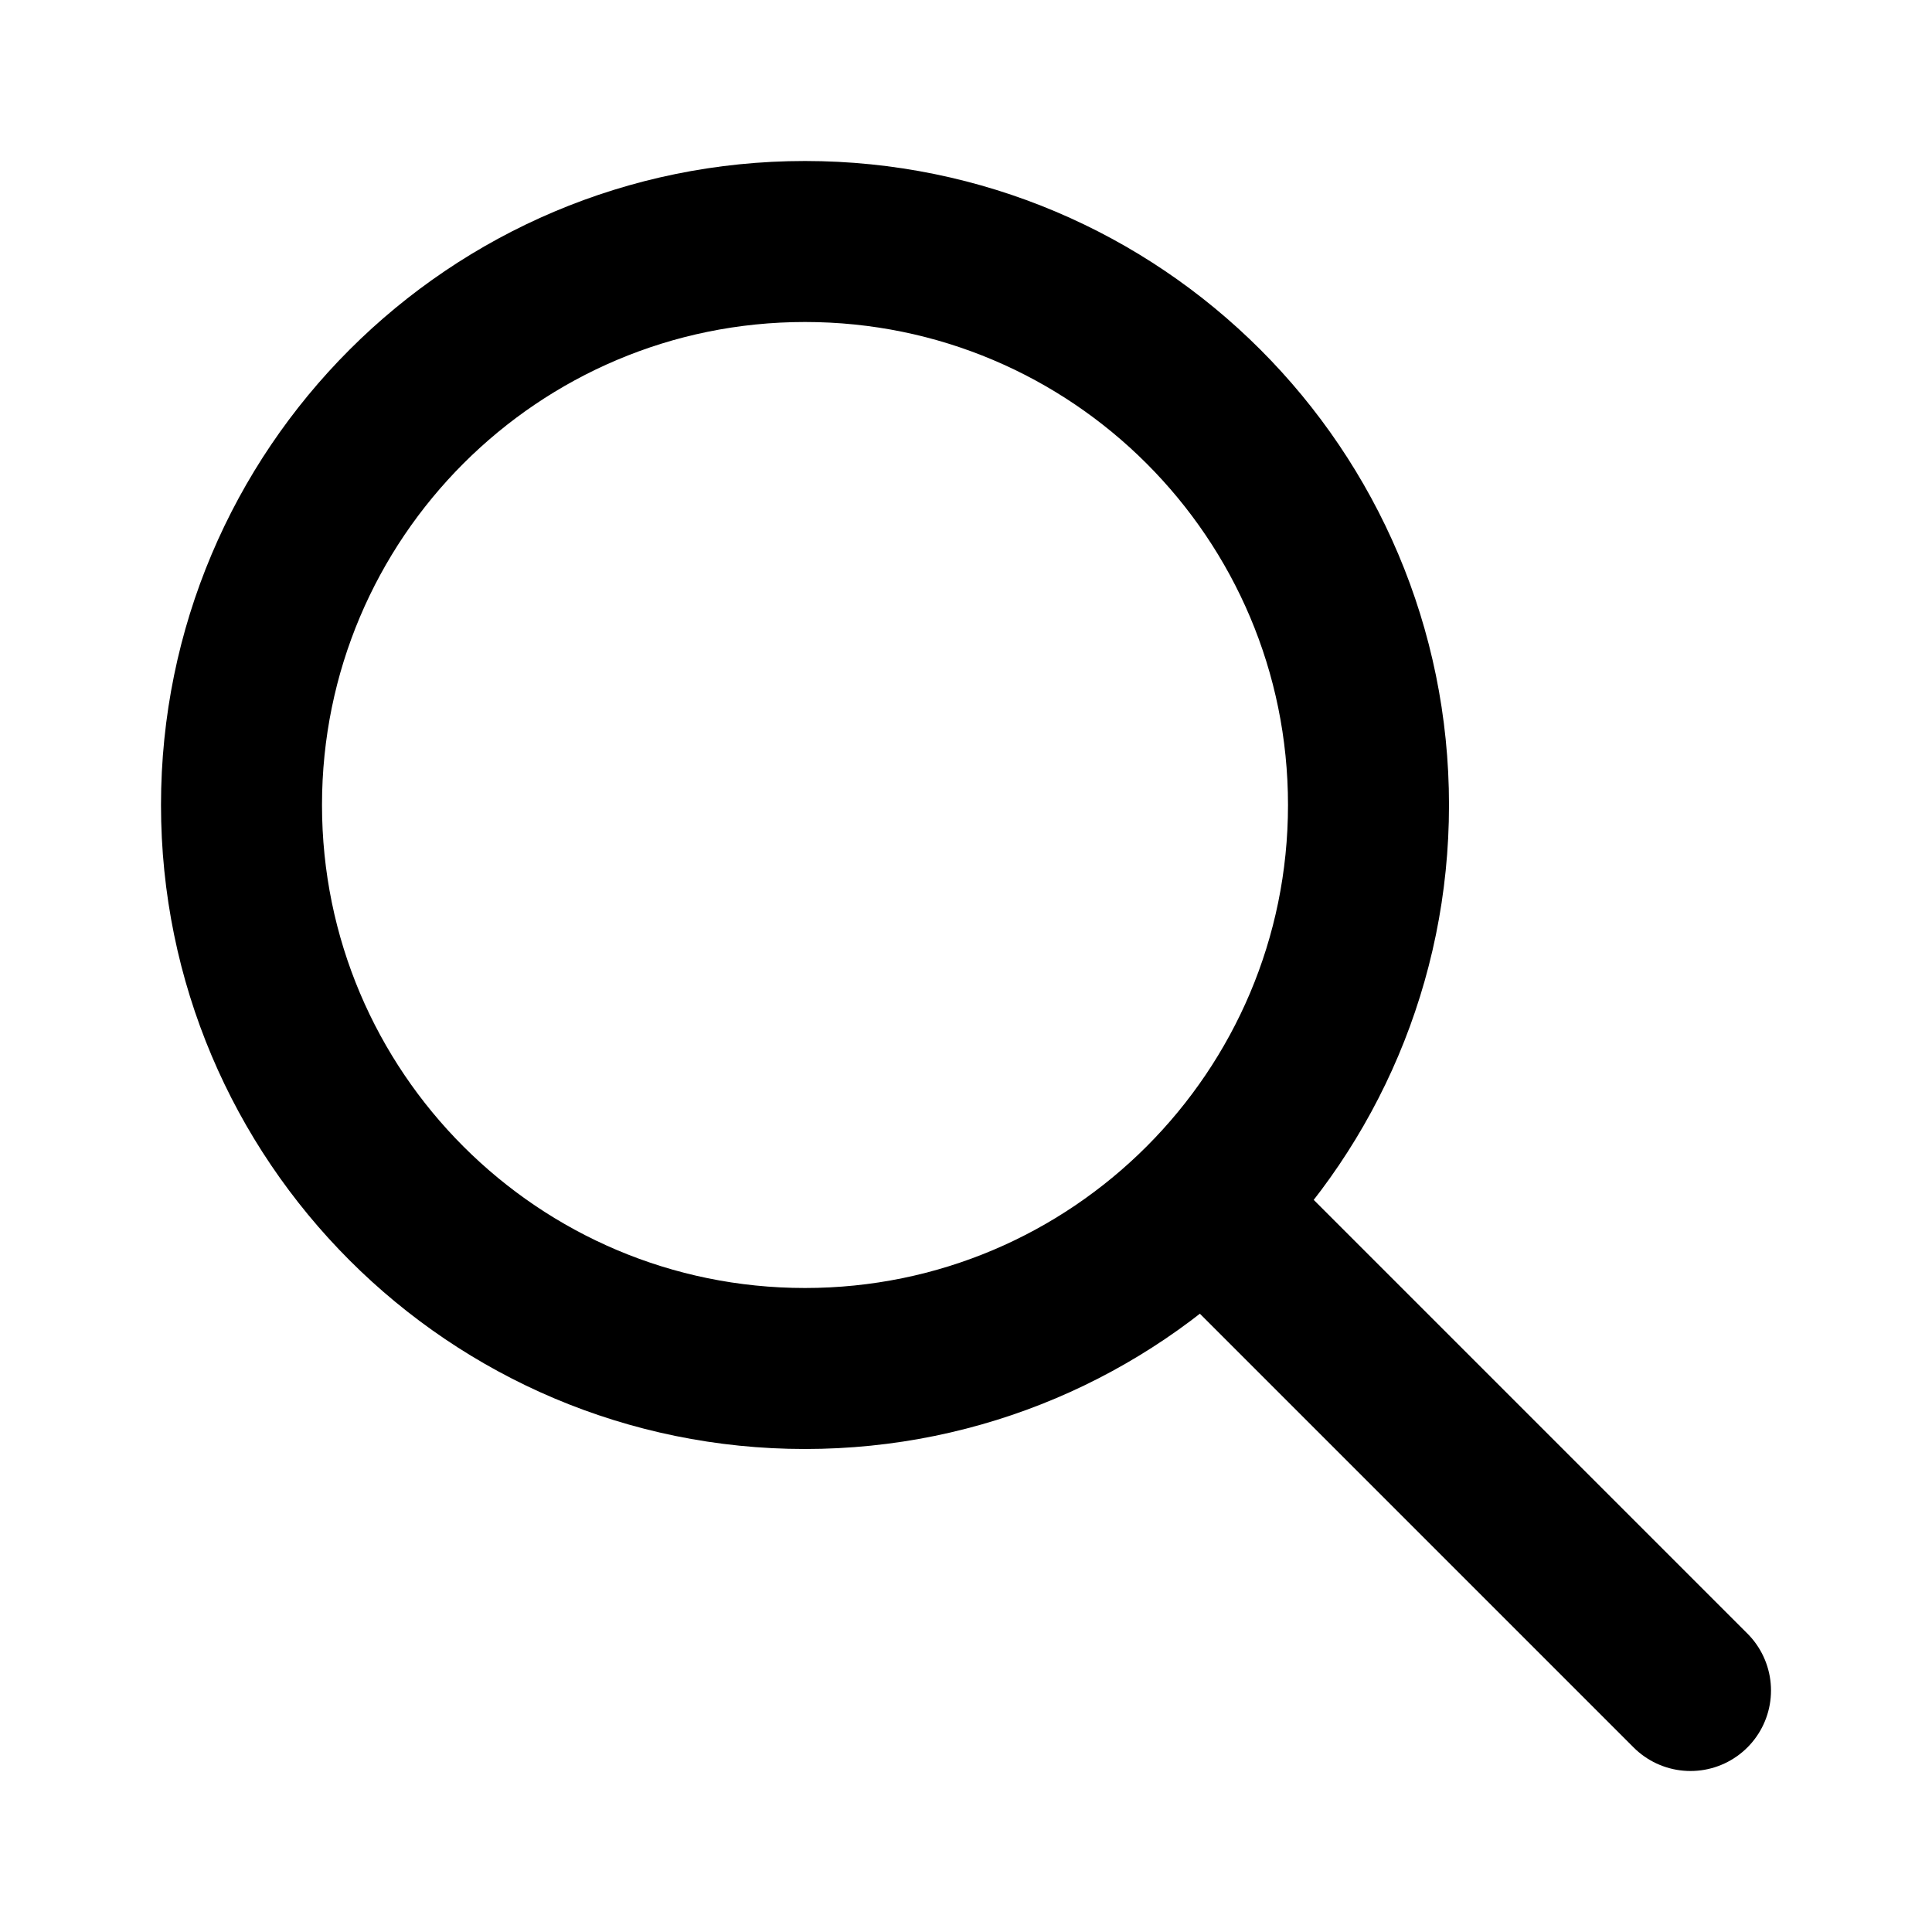
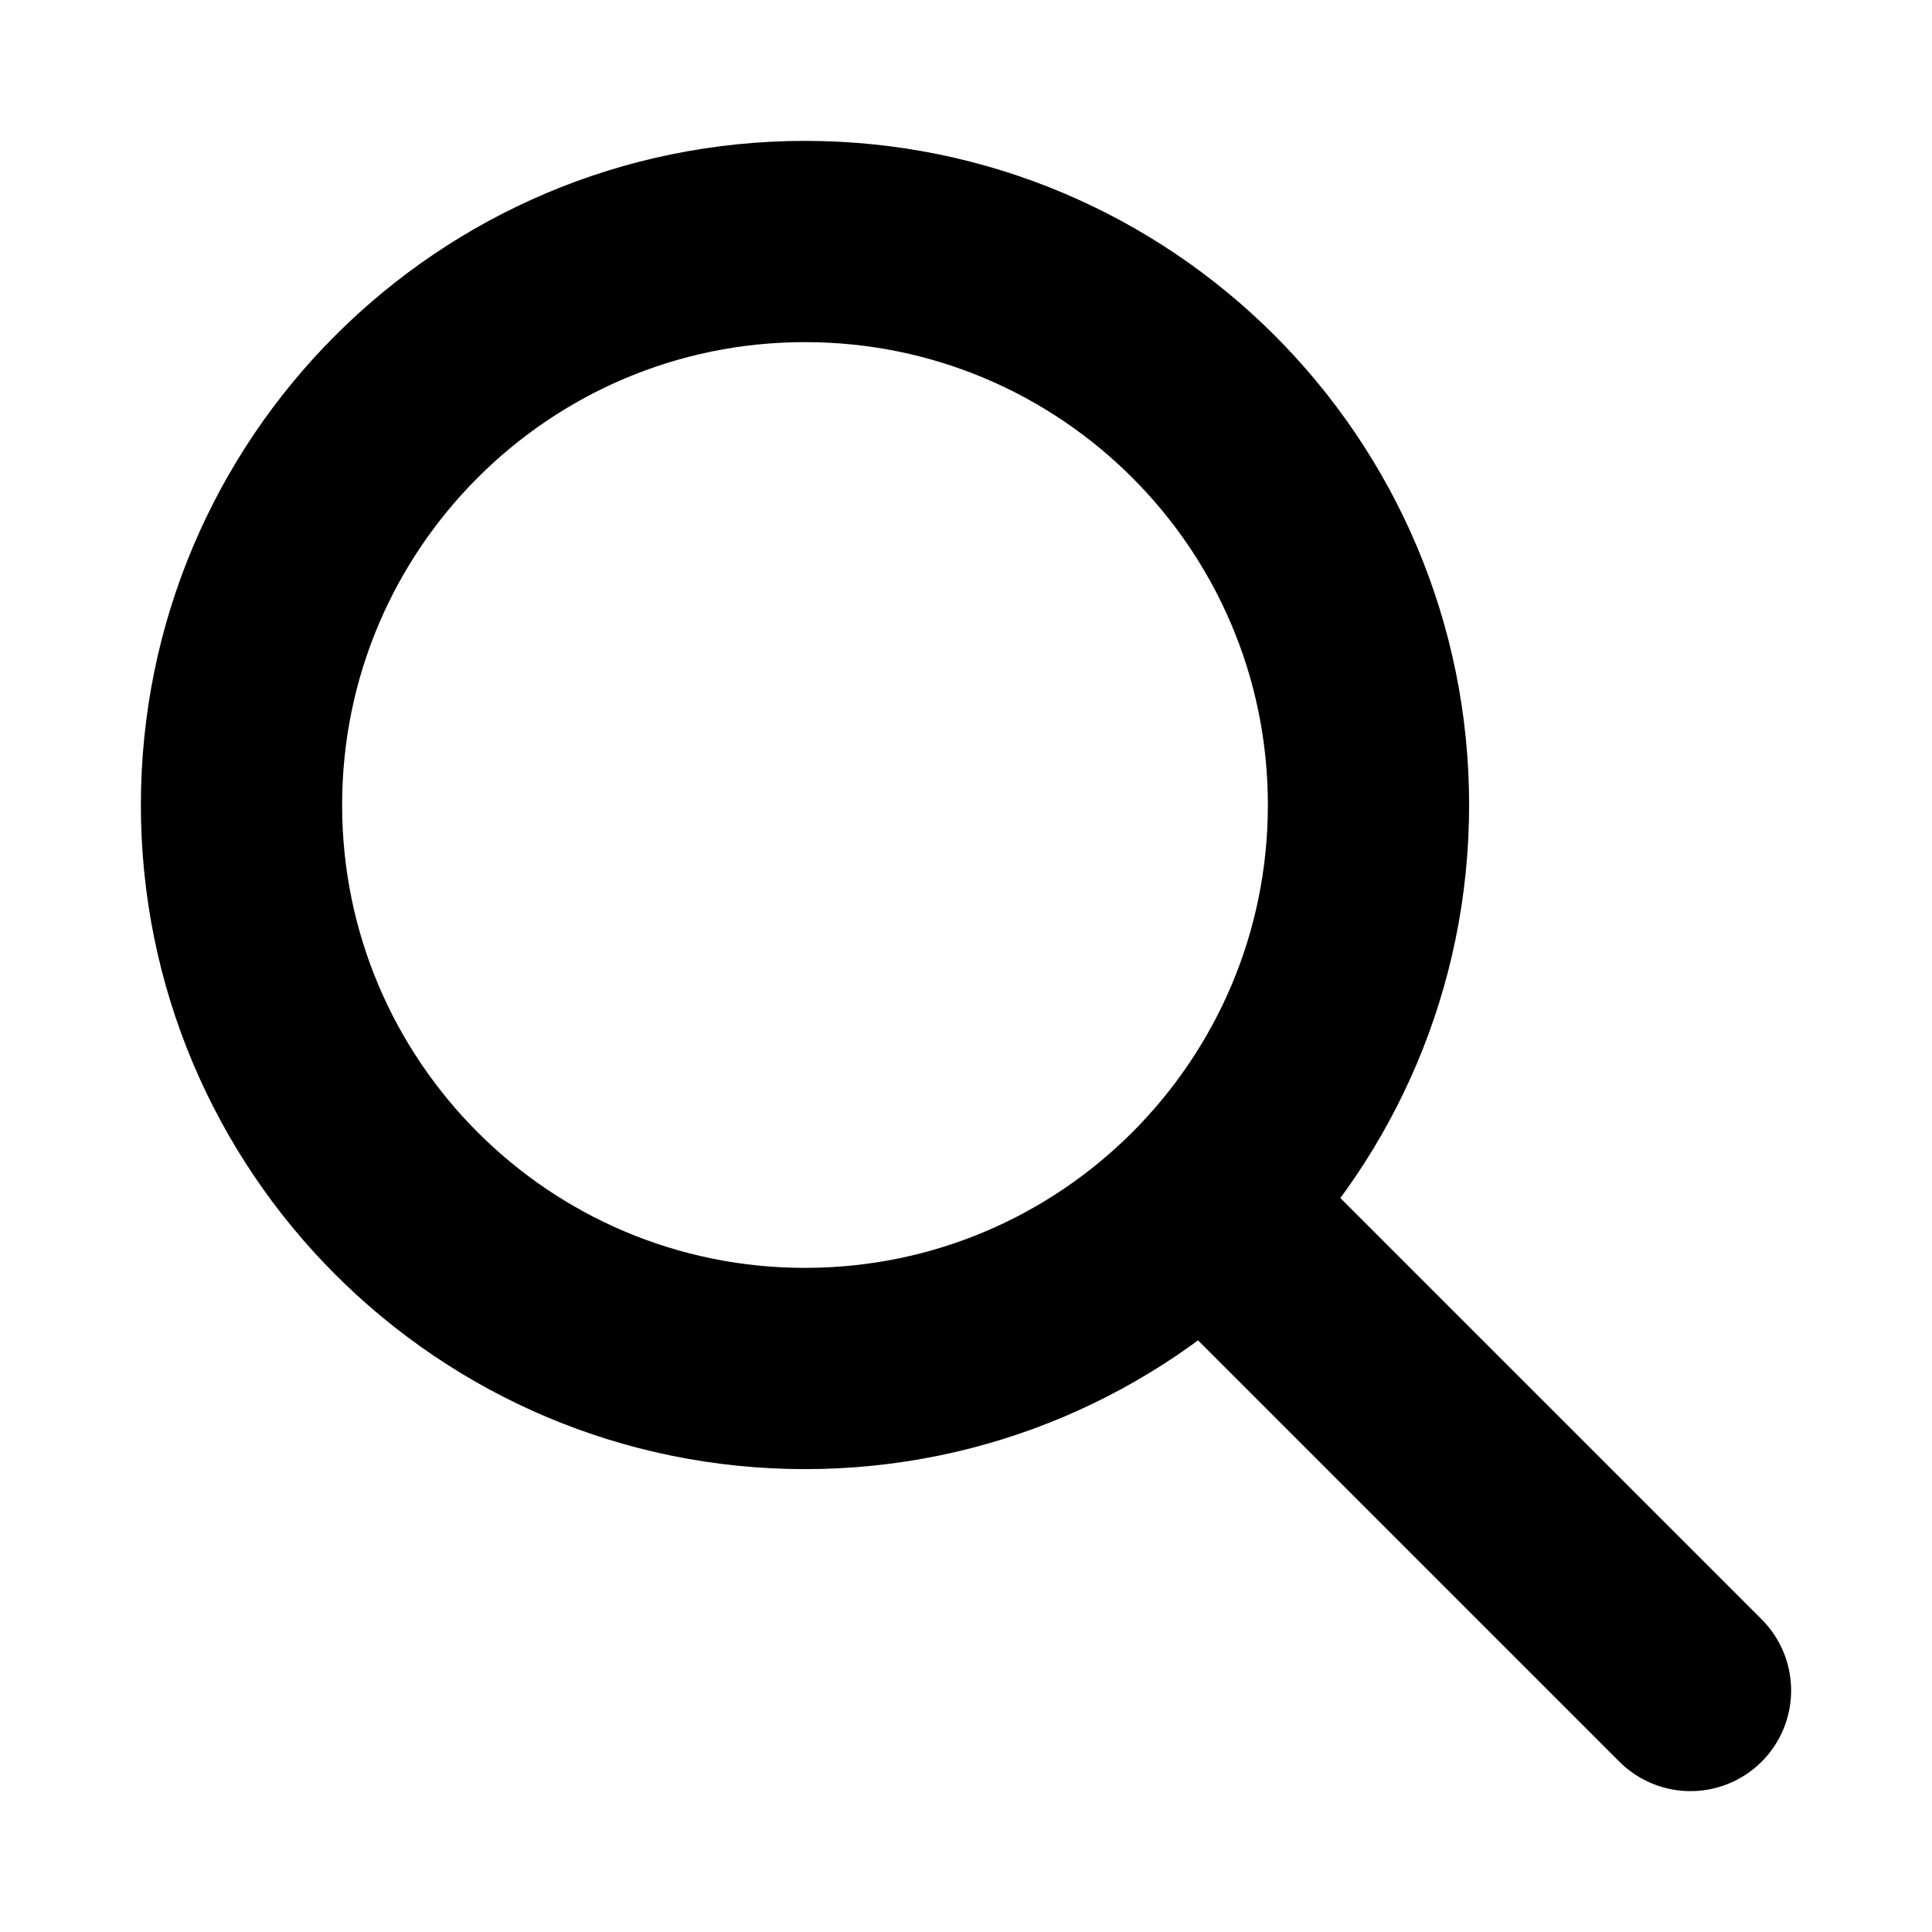
- <svg xmlns="http://www.w3.org/2000/svg" width="24" height="24" viewBox="0 0 24 24" fill="none" stroke="currentColor" stroke-width="2" stroke-linecap="round" stroke-linejoin="round" class="icon icon-tabler icons-tabler-outline icon-tabler-search">
+ <svg xmlns="http://www.w3.org/2000/svg" width="24" height="24" viewBox="0 0 24 24" fill="none" stroke="currentColor" stroke-width="2.5" stroke-linecap="round" stroke-linejoin="round" class="icon icon-tabler icons-tabler-outline icon-tabler-search">
  <path stroke="none" d="M0 0h24v24H0z" fill="none" />
  <path d="M10 10m-7 0a7 7 0 1 0 14 0a7 7 0 1 0 -14 0" />
  <path d="M21 21l-6 -6" />
</svg>
